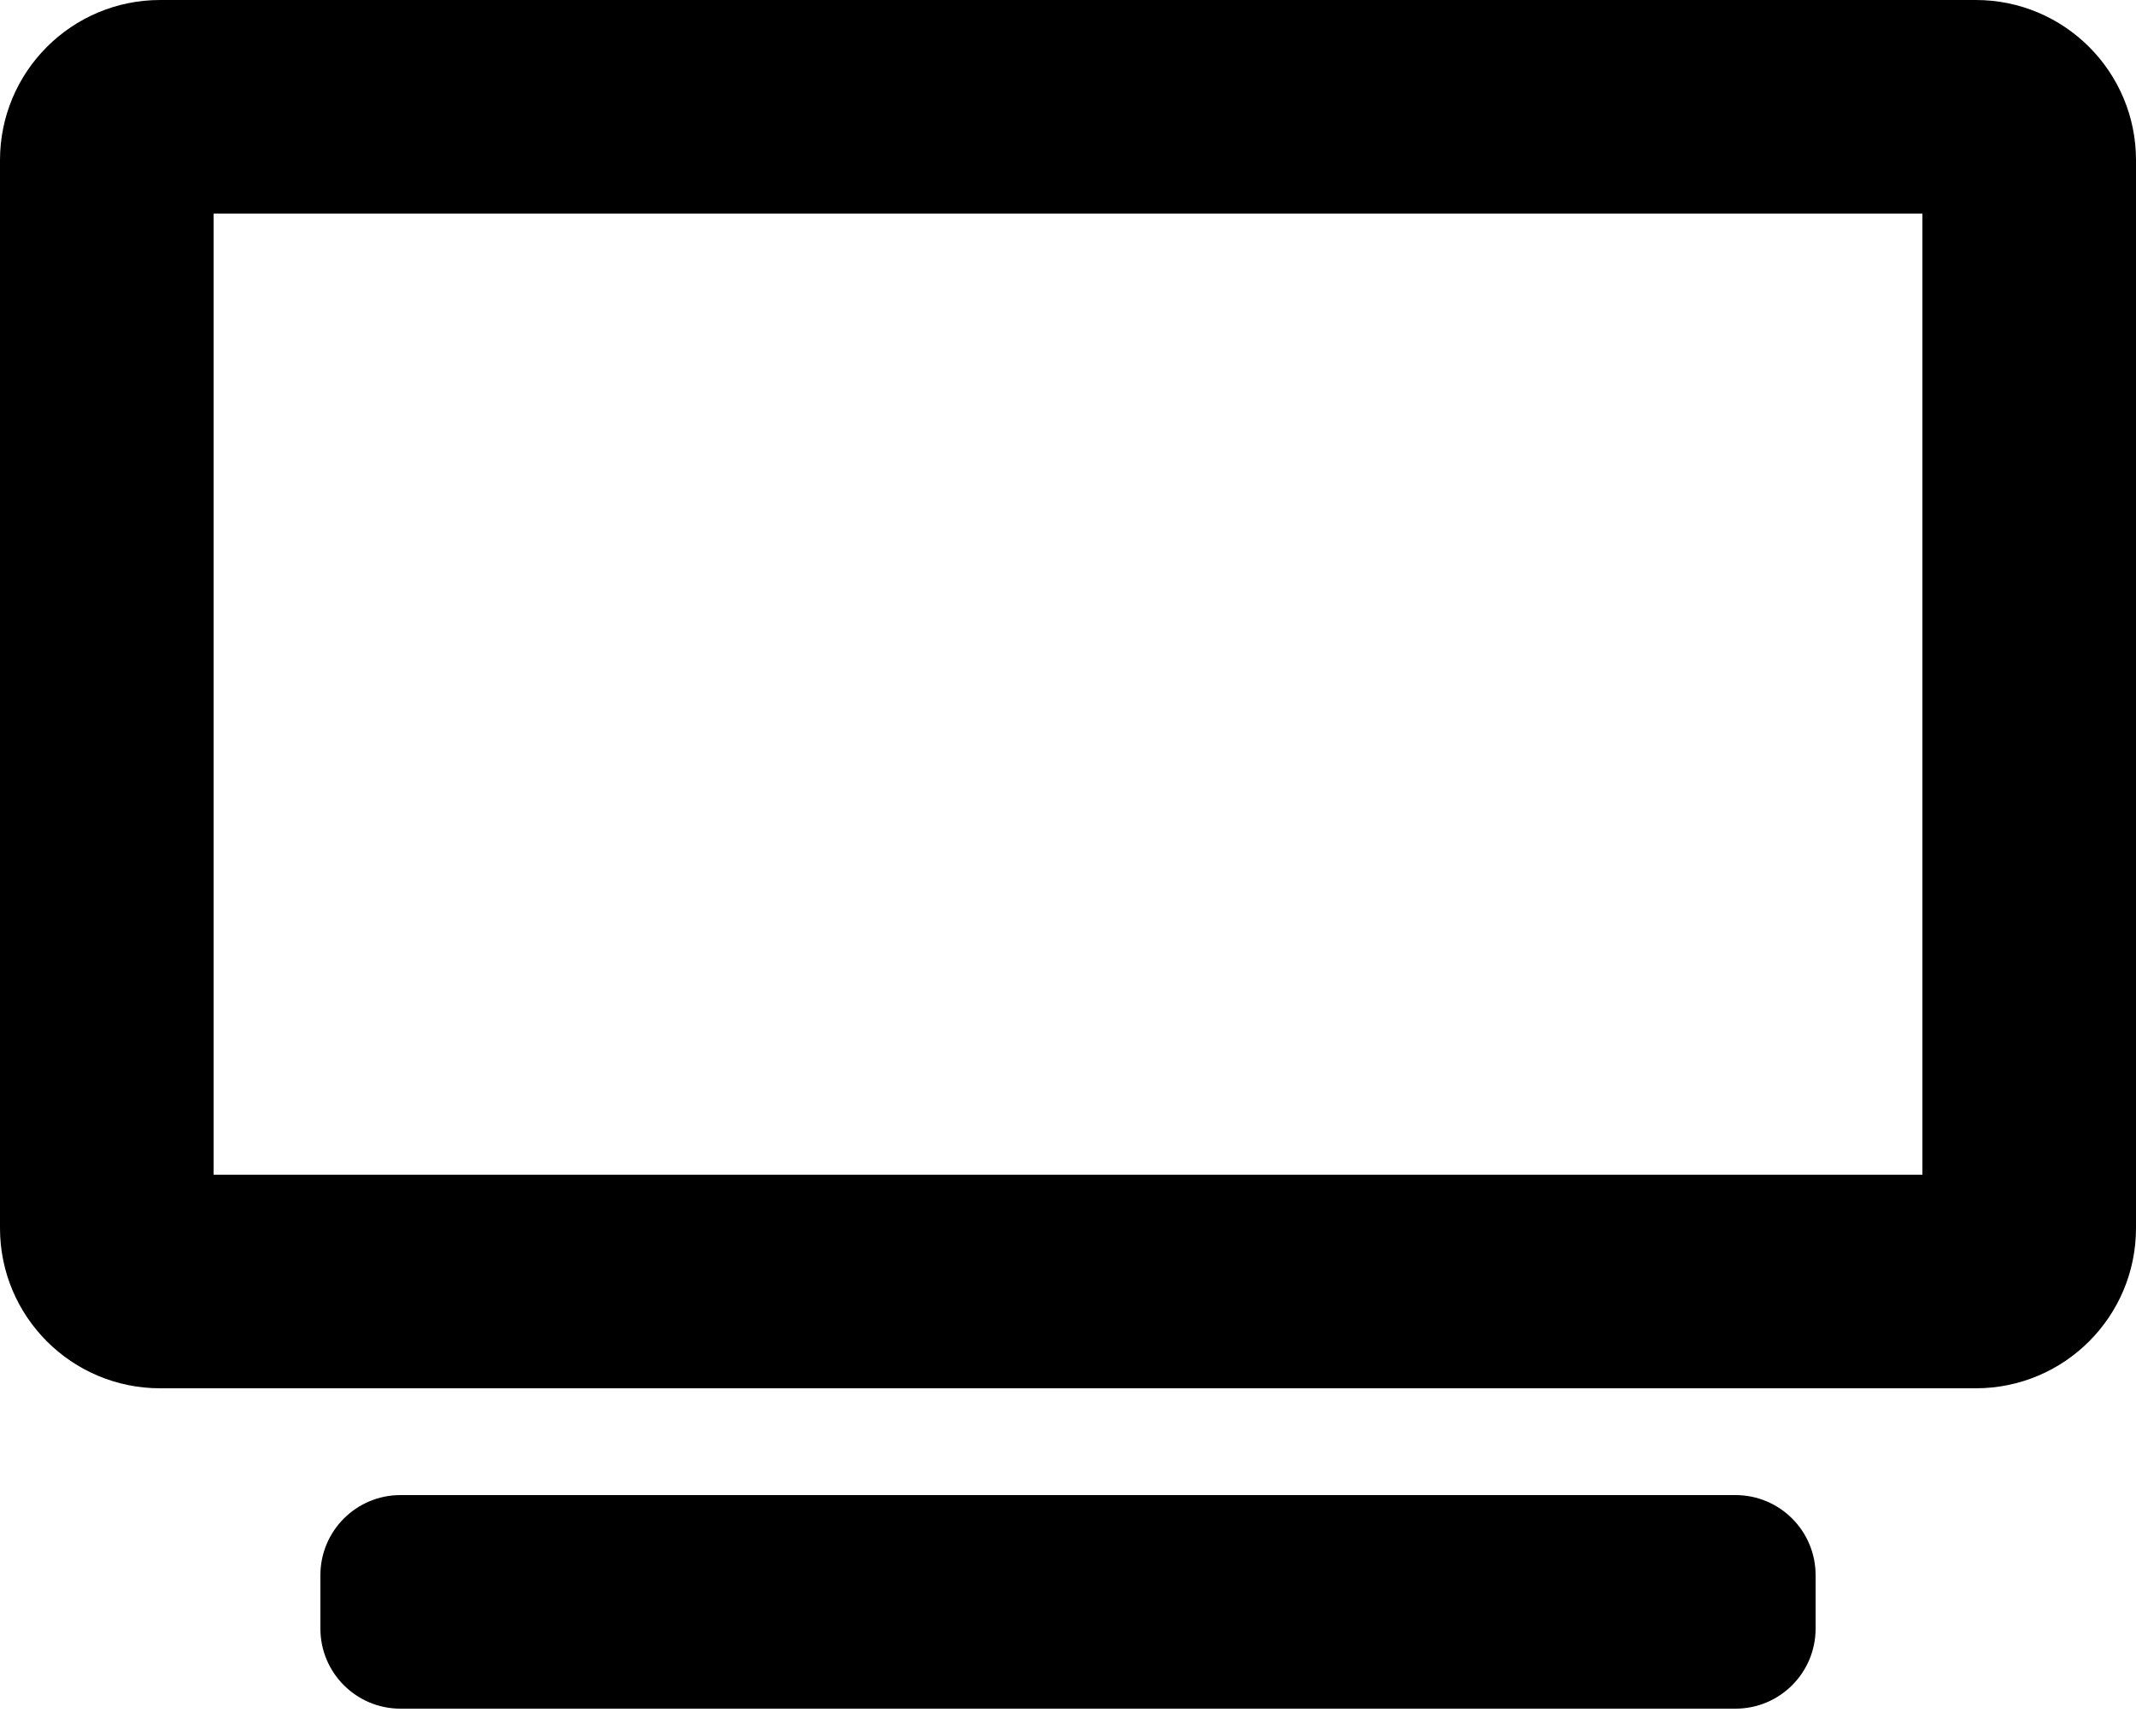
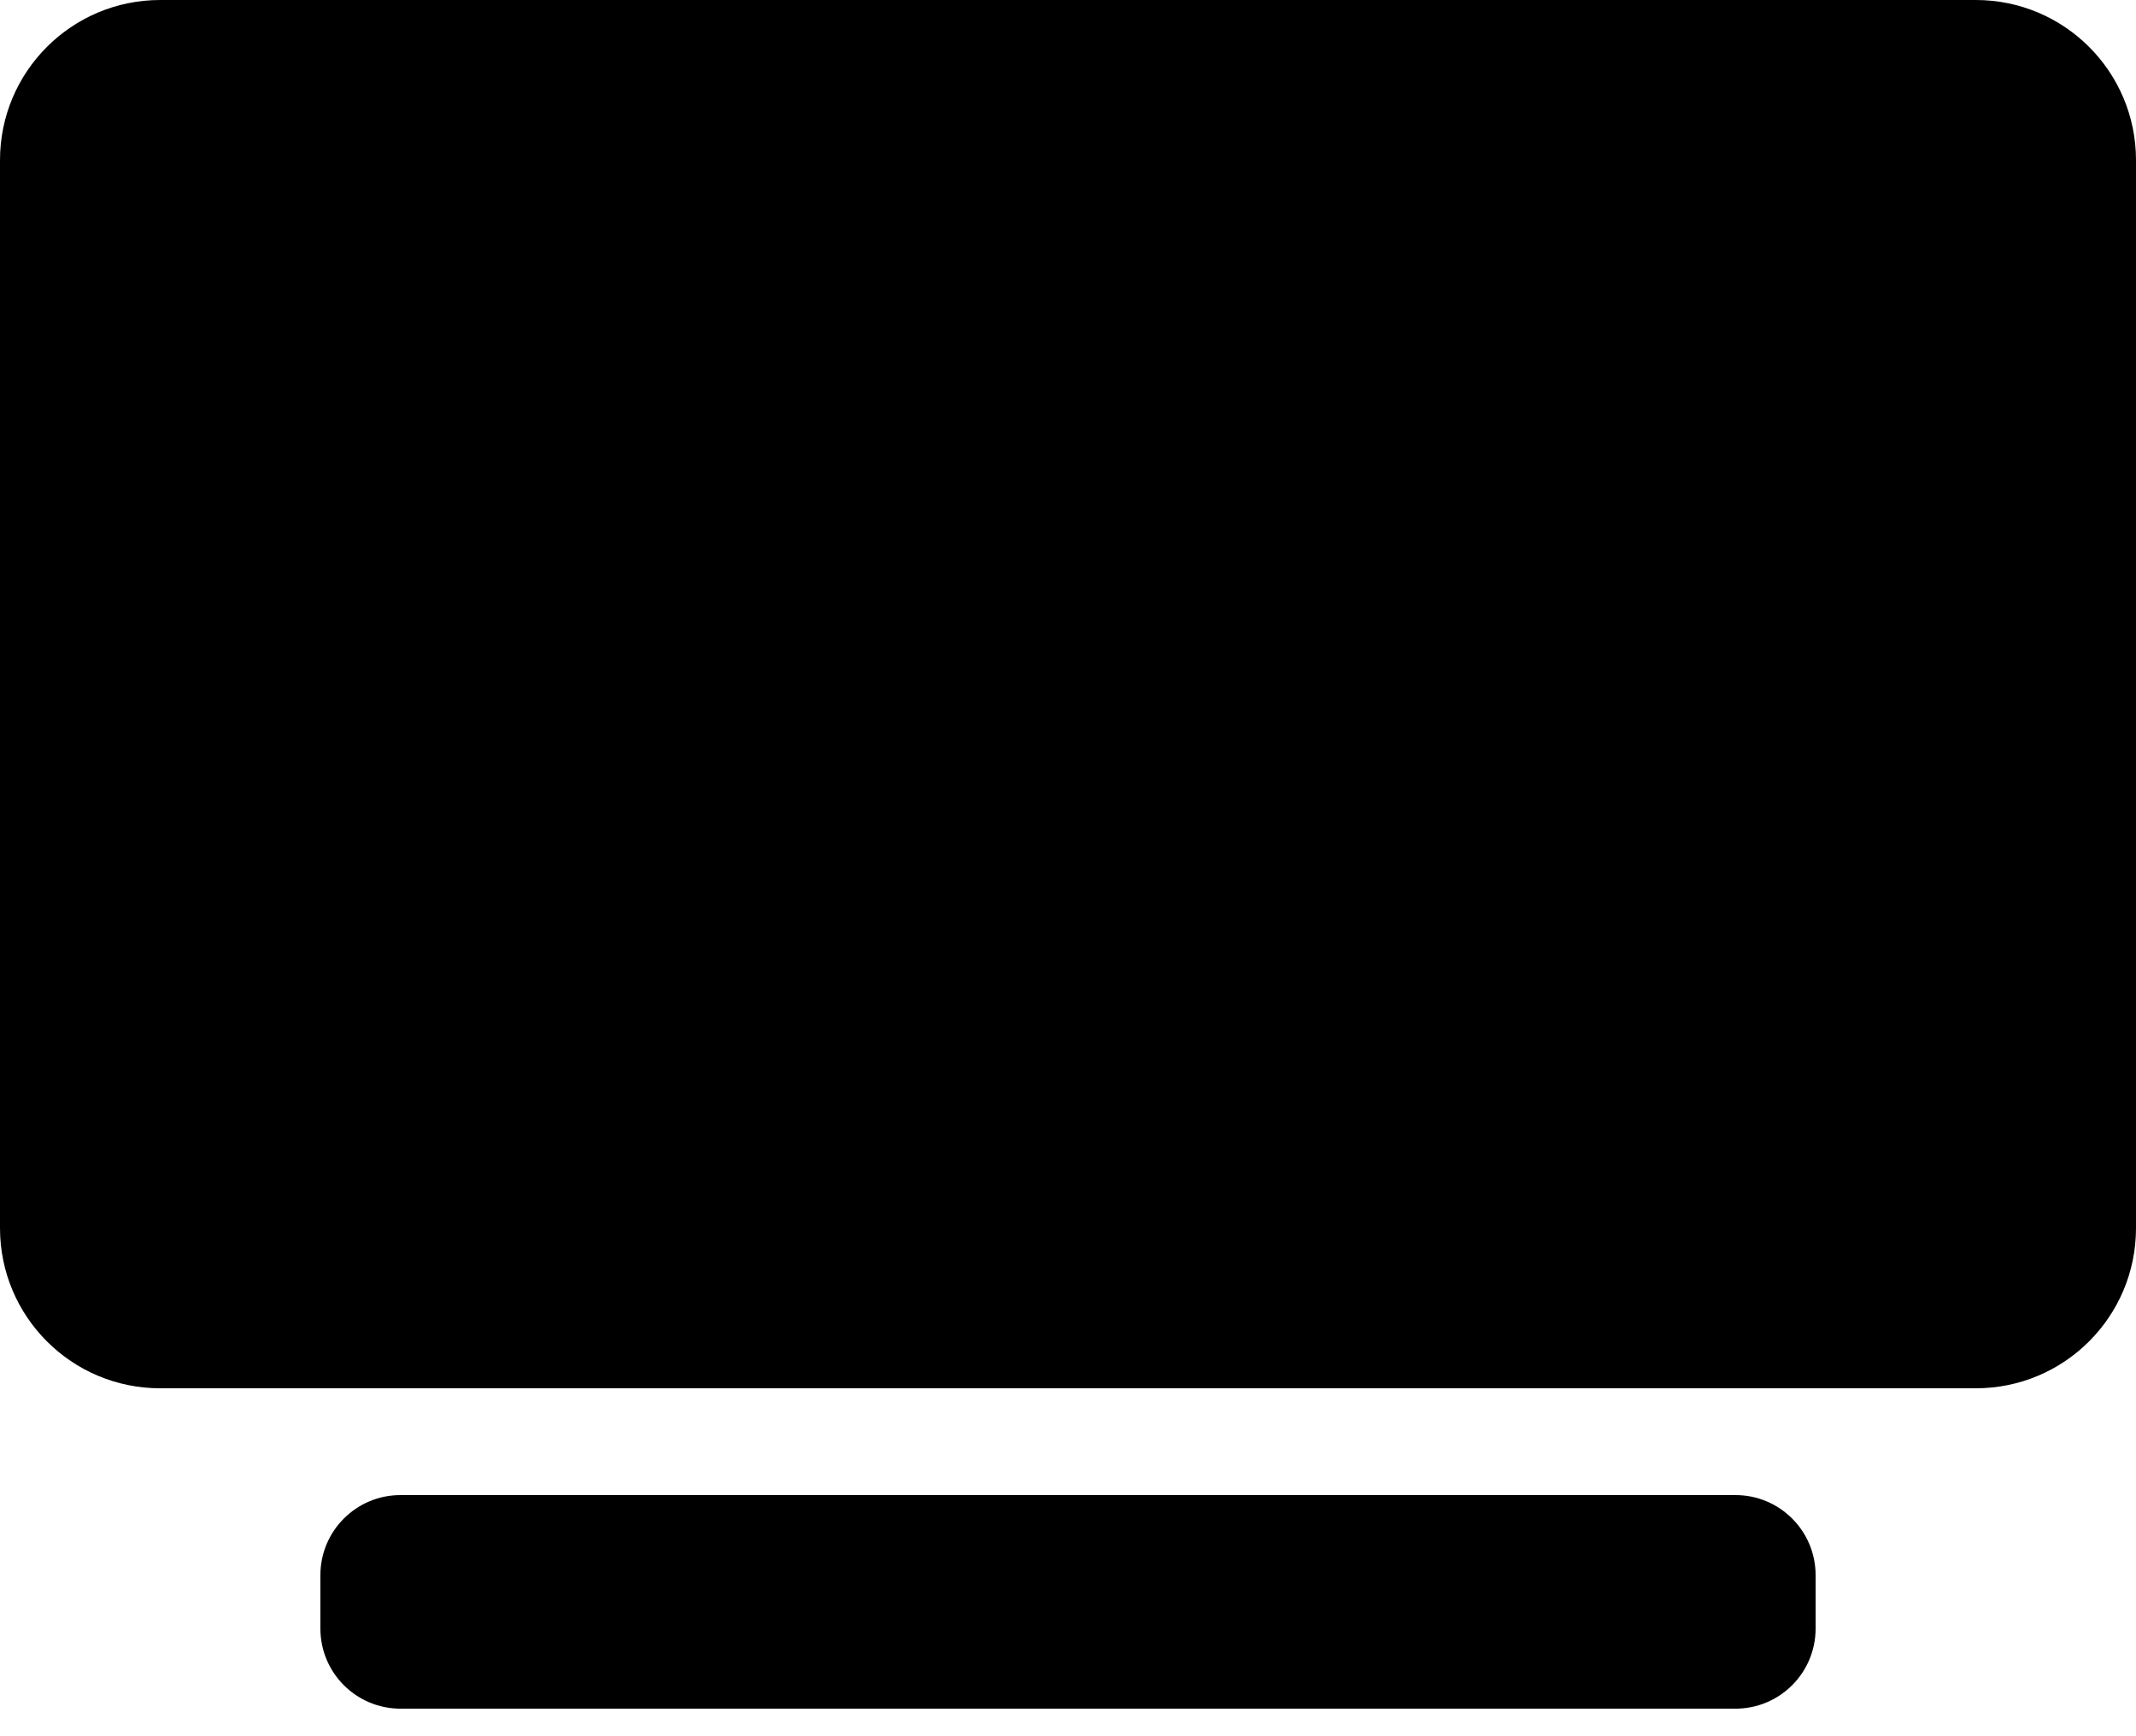
<svg xmlns="http://www.w3.org/2000/svg" width="32px" height="26px" viewBox="0 0 32 26" version="1.1">
-   <g id="Page-1" stroke="none" stroke-width="1" fill="none" fill-rule="evenodd">
-     <g id="19-11-14-Ämnessida_steg1" transform="translate(-880, -1650)" fill="#000000">
+   <g id="Page-1" stroke="none" stroke-width="1">
+     <g id="19-11-14-Ämnessida_steg1" transform="translate(-880, -1650)">
      <path d="M883.2,1667.6 L908.8,1667.6 L908.8,1653.2 L883.2,1653.2 L883.2,1667.6 Z M909.6,1650 L882.4,1650 C881.074,1650 880,1651.074 880,1652.4 L880,1668.4 C880,1669.726 881.074,1670.8 882.4,1670.8 L909.6,1670.8 C910.926,1670.8 912,1669.726 912,1668.4 L912,1652.4 C912,1651.074 910.926,1650 909.6,1650 L909.6,1650 Z M906,1672.4 L886,1672.4 C885.337,1672.4 884.8,1672.937 884.8,1673.6 L884.8,1674.4 C884.8,1675.063 885.337,1675.6 886,1675.6 L906,1675.6 C906.663,1675.6 907.2,1675.063 907.2,1674.4 L907.2,1673.6 C907.2,1672.937 906.663,1672.4 906,1672.4 L906,1672.4 Z" id="Fill-1" />
    </g>
  </g>
</svg>
